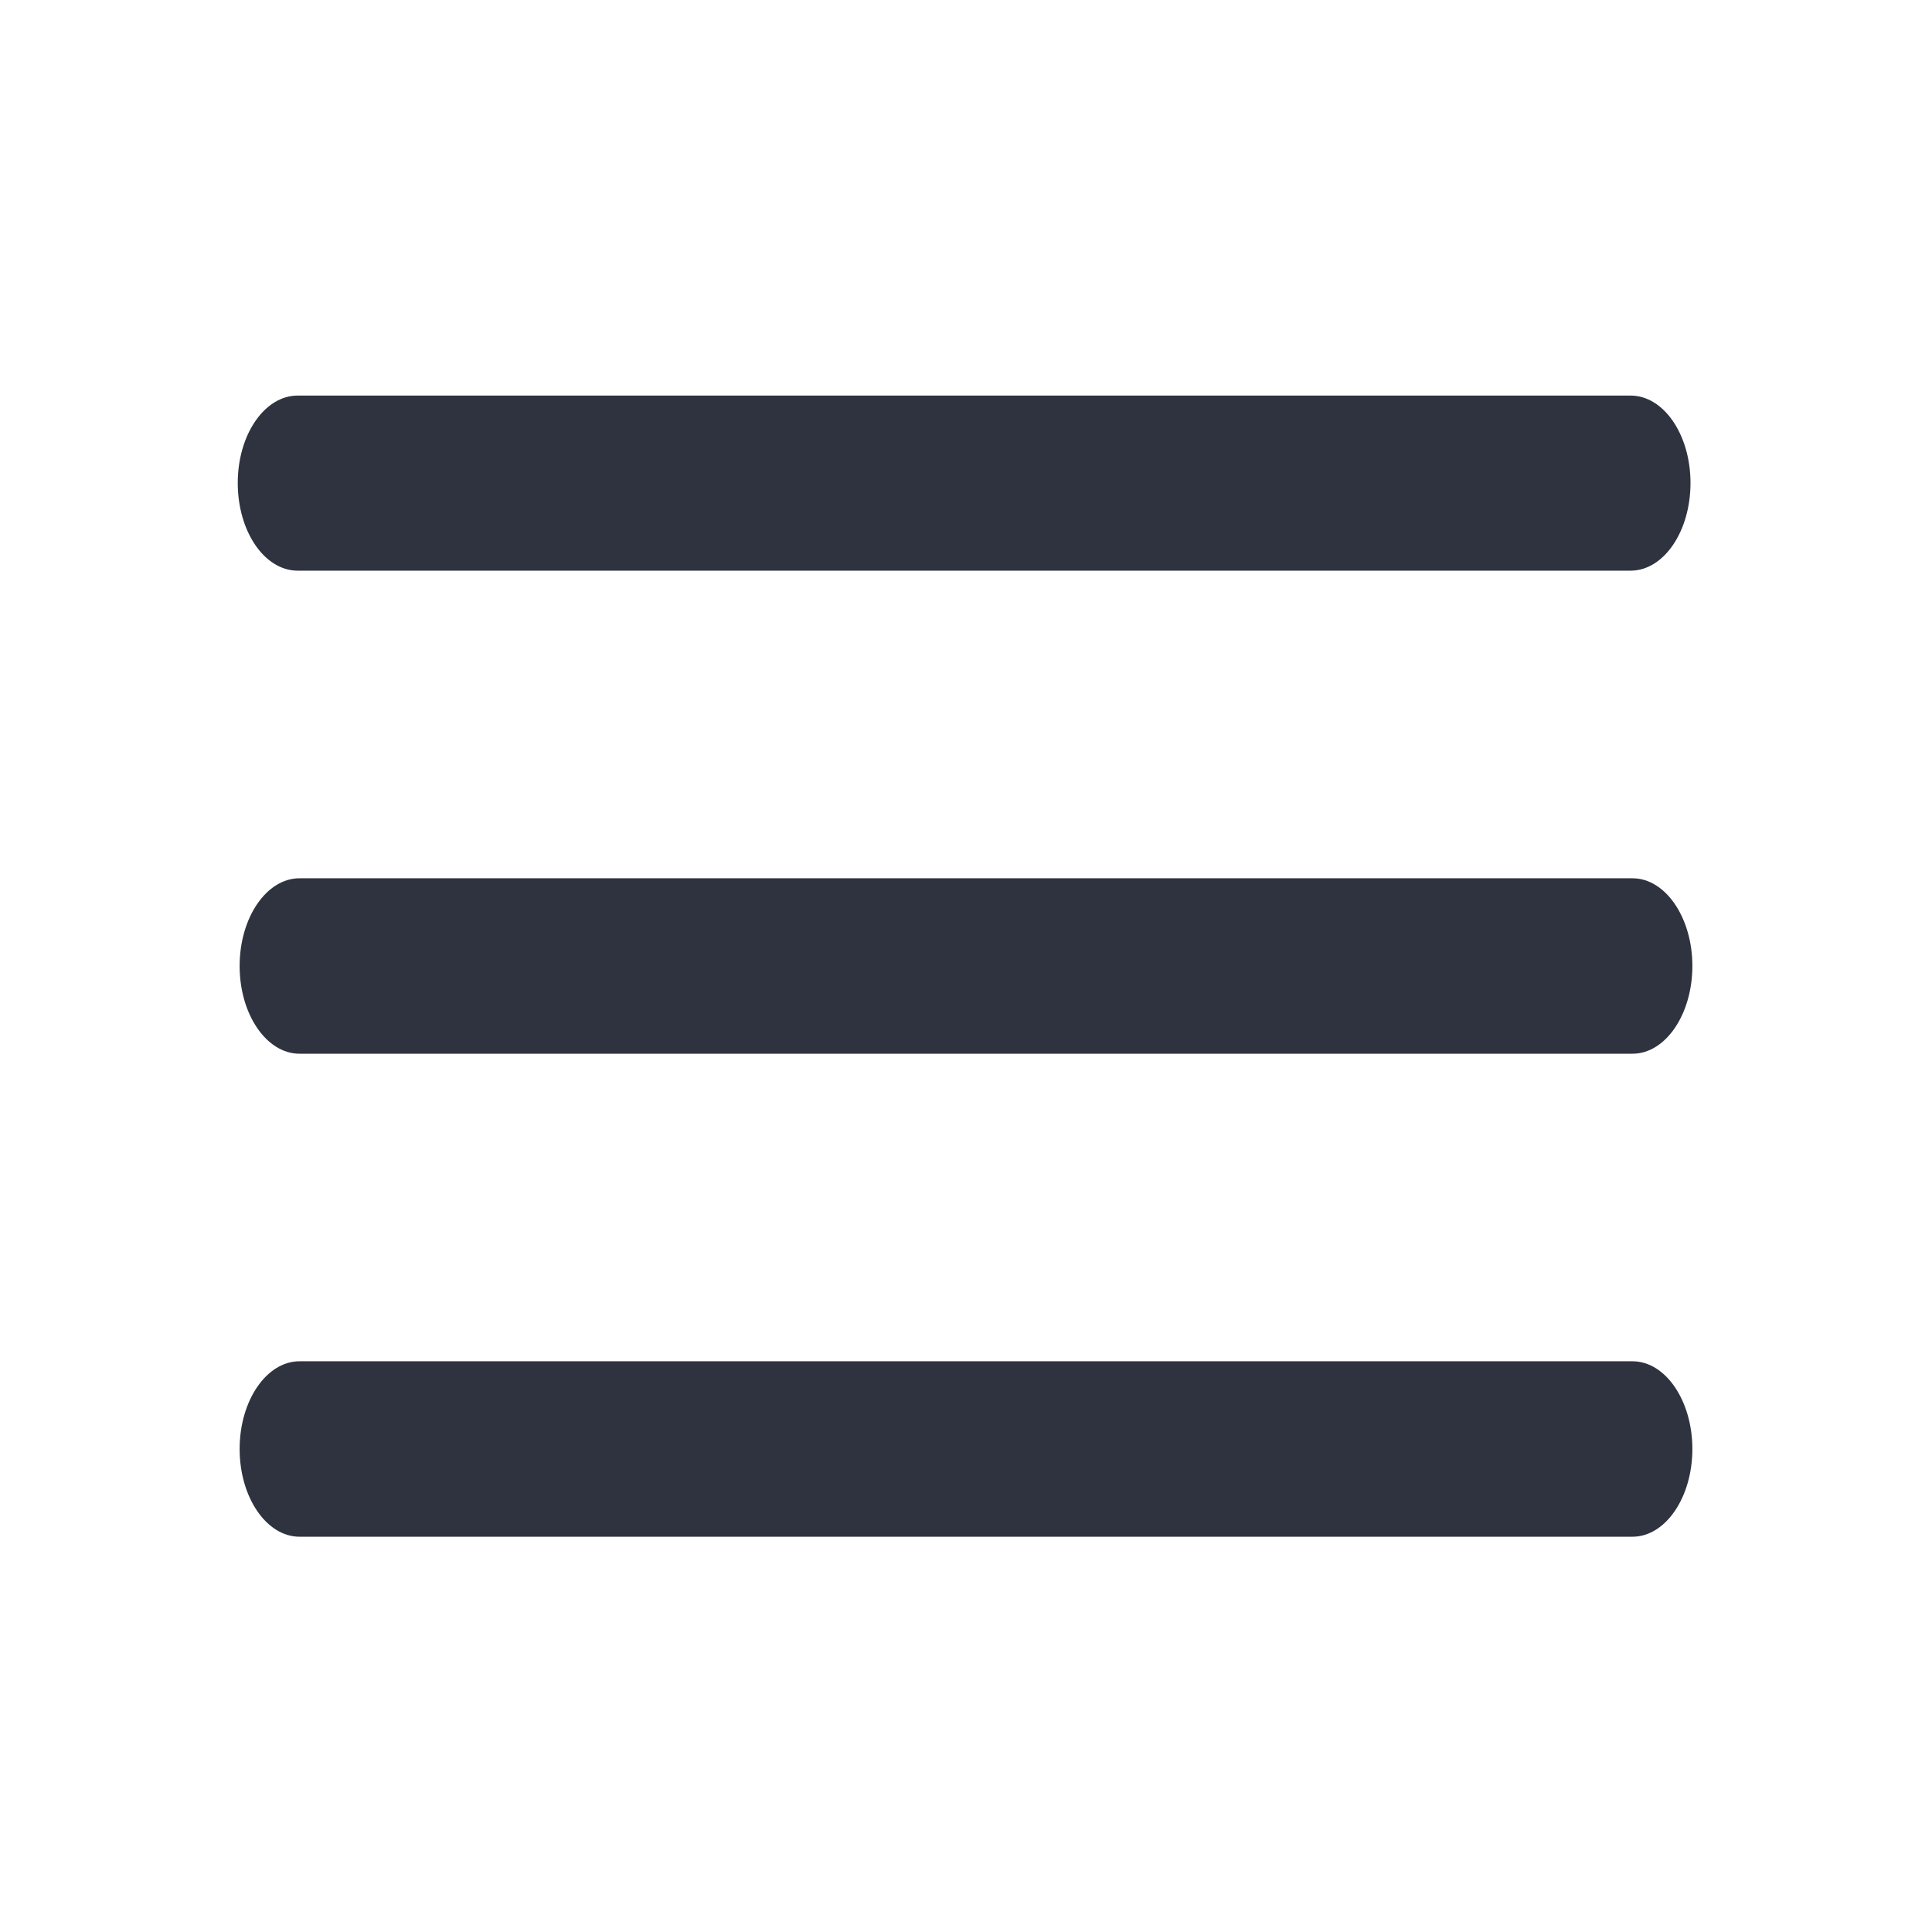
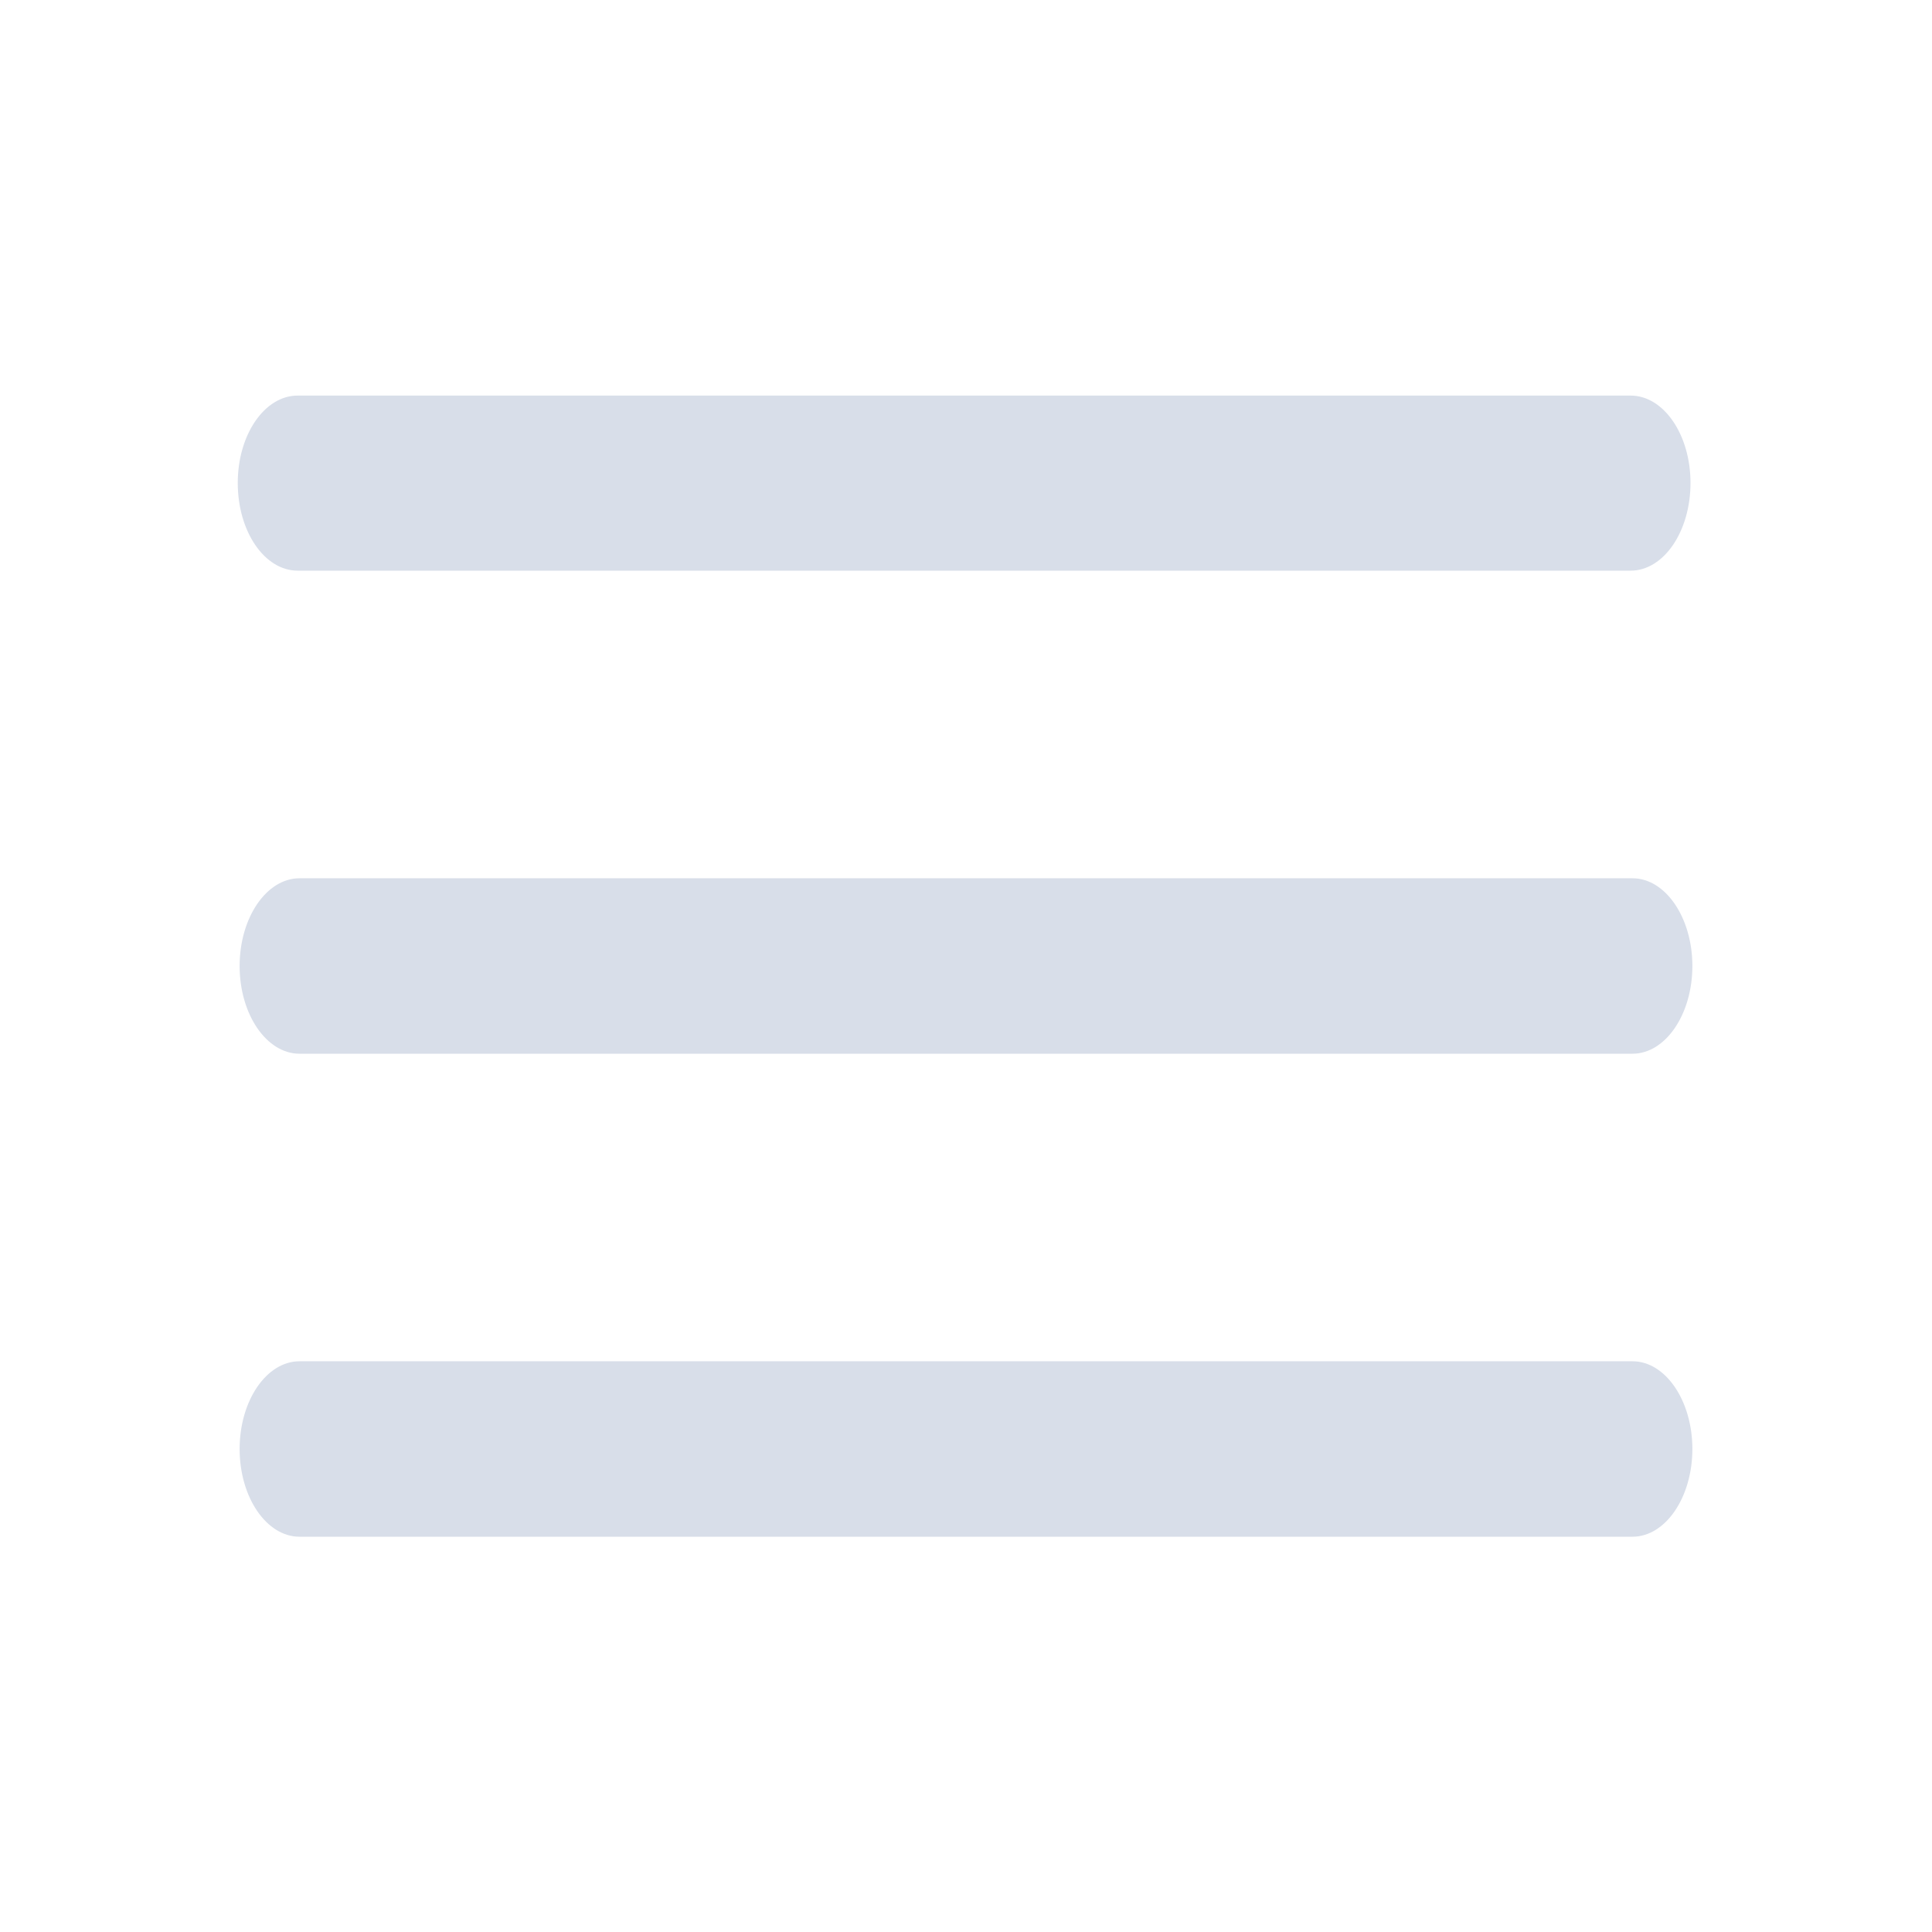
<svg xmlns="http://www.w3.org/2000/svg" width="32" height="32" version="1.1" viewBox="0 0 32 32">
-   <g fill="#2e333f">
+   <g fill="#d8dee9">
    <path d="m4.93 6.552h22.078c0.547 0 0.992 0.646 0.992 1.447 0 0.806-0.445 1.453-0.992 1.453h-22.078c-0.547 0-0.992-0.646-0.992-1.453 0-0.801 0.445-1.447 0.992-1.447z" />
    <path d="m4.961 22.547h22.078c0.547 0 0.992 0.652 0.992 1.453 0 0.801-0.445 1.453-0.992 1.453h-22.078c-0.547 0-0.992-0.652-0.992-1.453 0-0.801 0.445-1.453 0.992-1.453z" />
    <path d="m4.961 14.547h22.078c0.547 0 0.992 0.652 0.992 1.453s-0.445 1.453-0.992 1.453h-22.078c-0.547 0-0.992-0.652-0.992-1.453s0.445-1.453 0.992-1.453z" />
  </g>
</svg>
